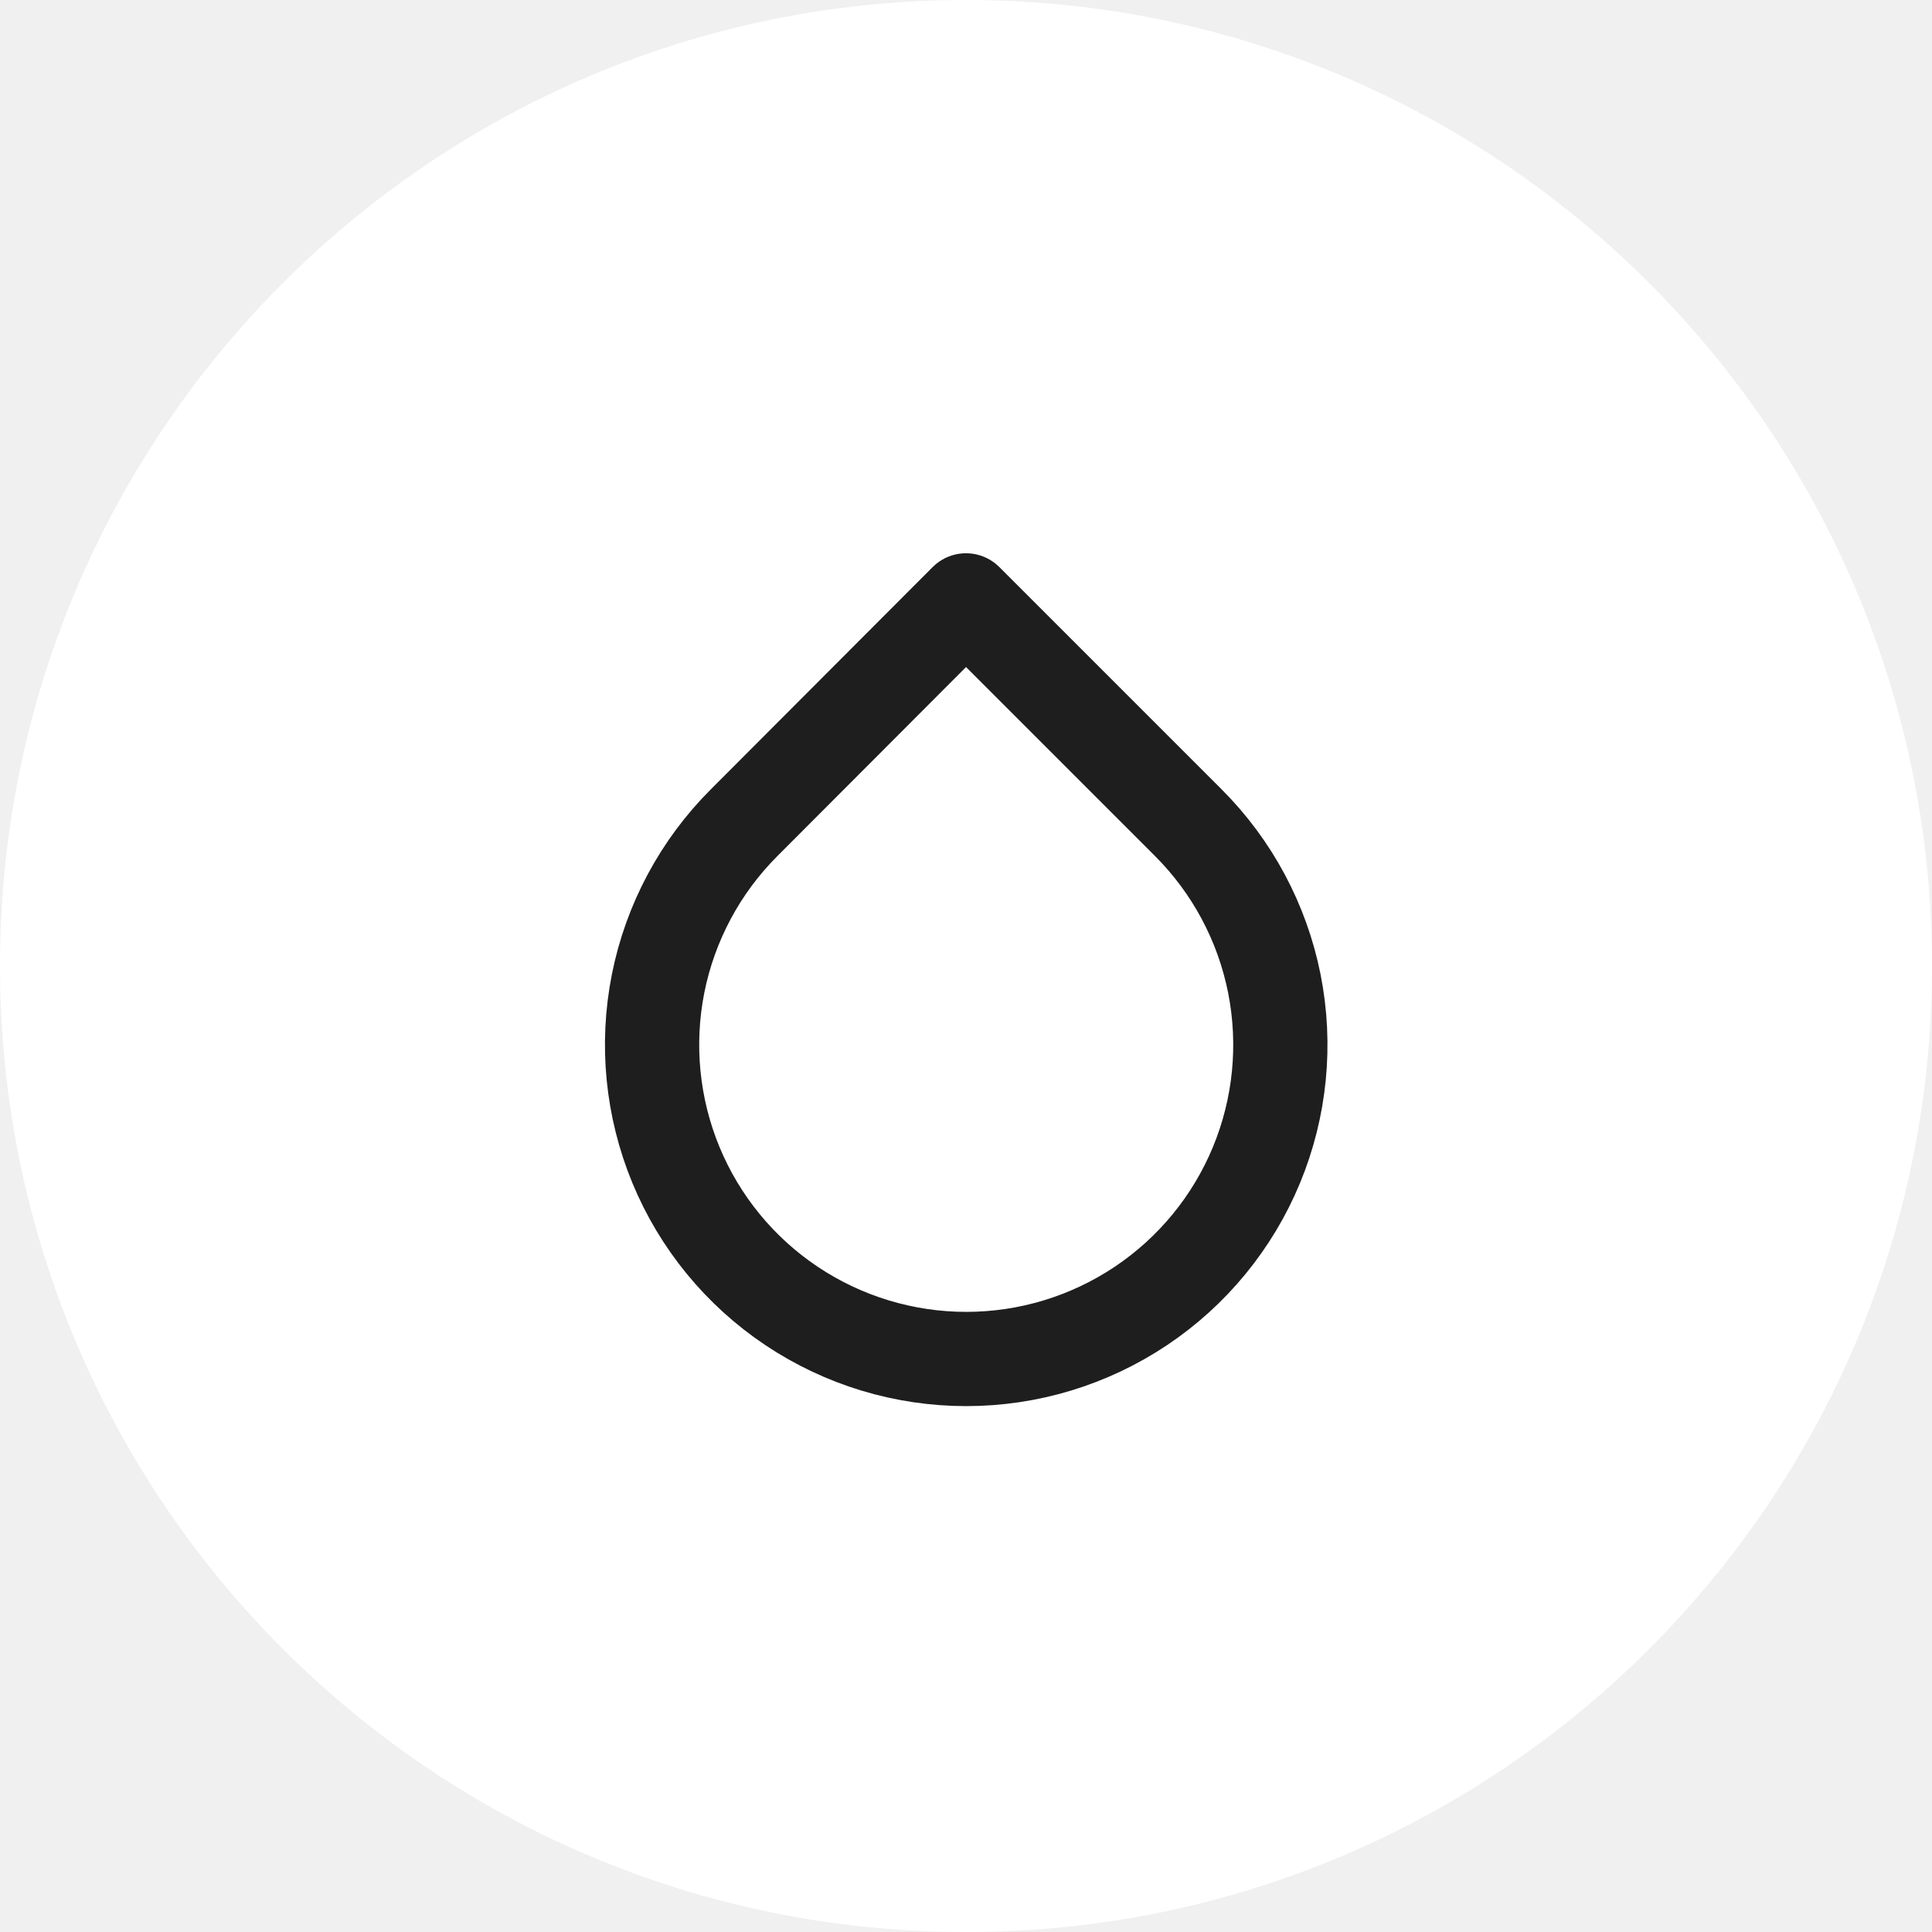
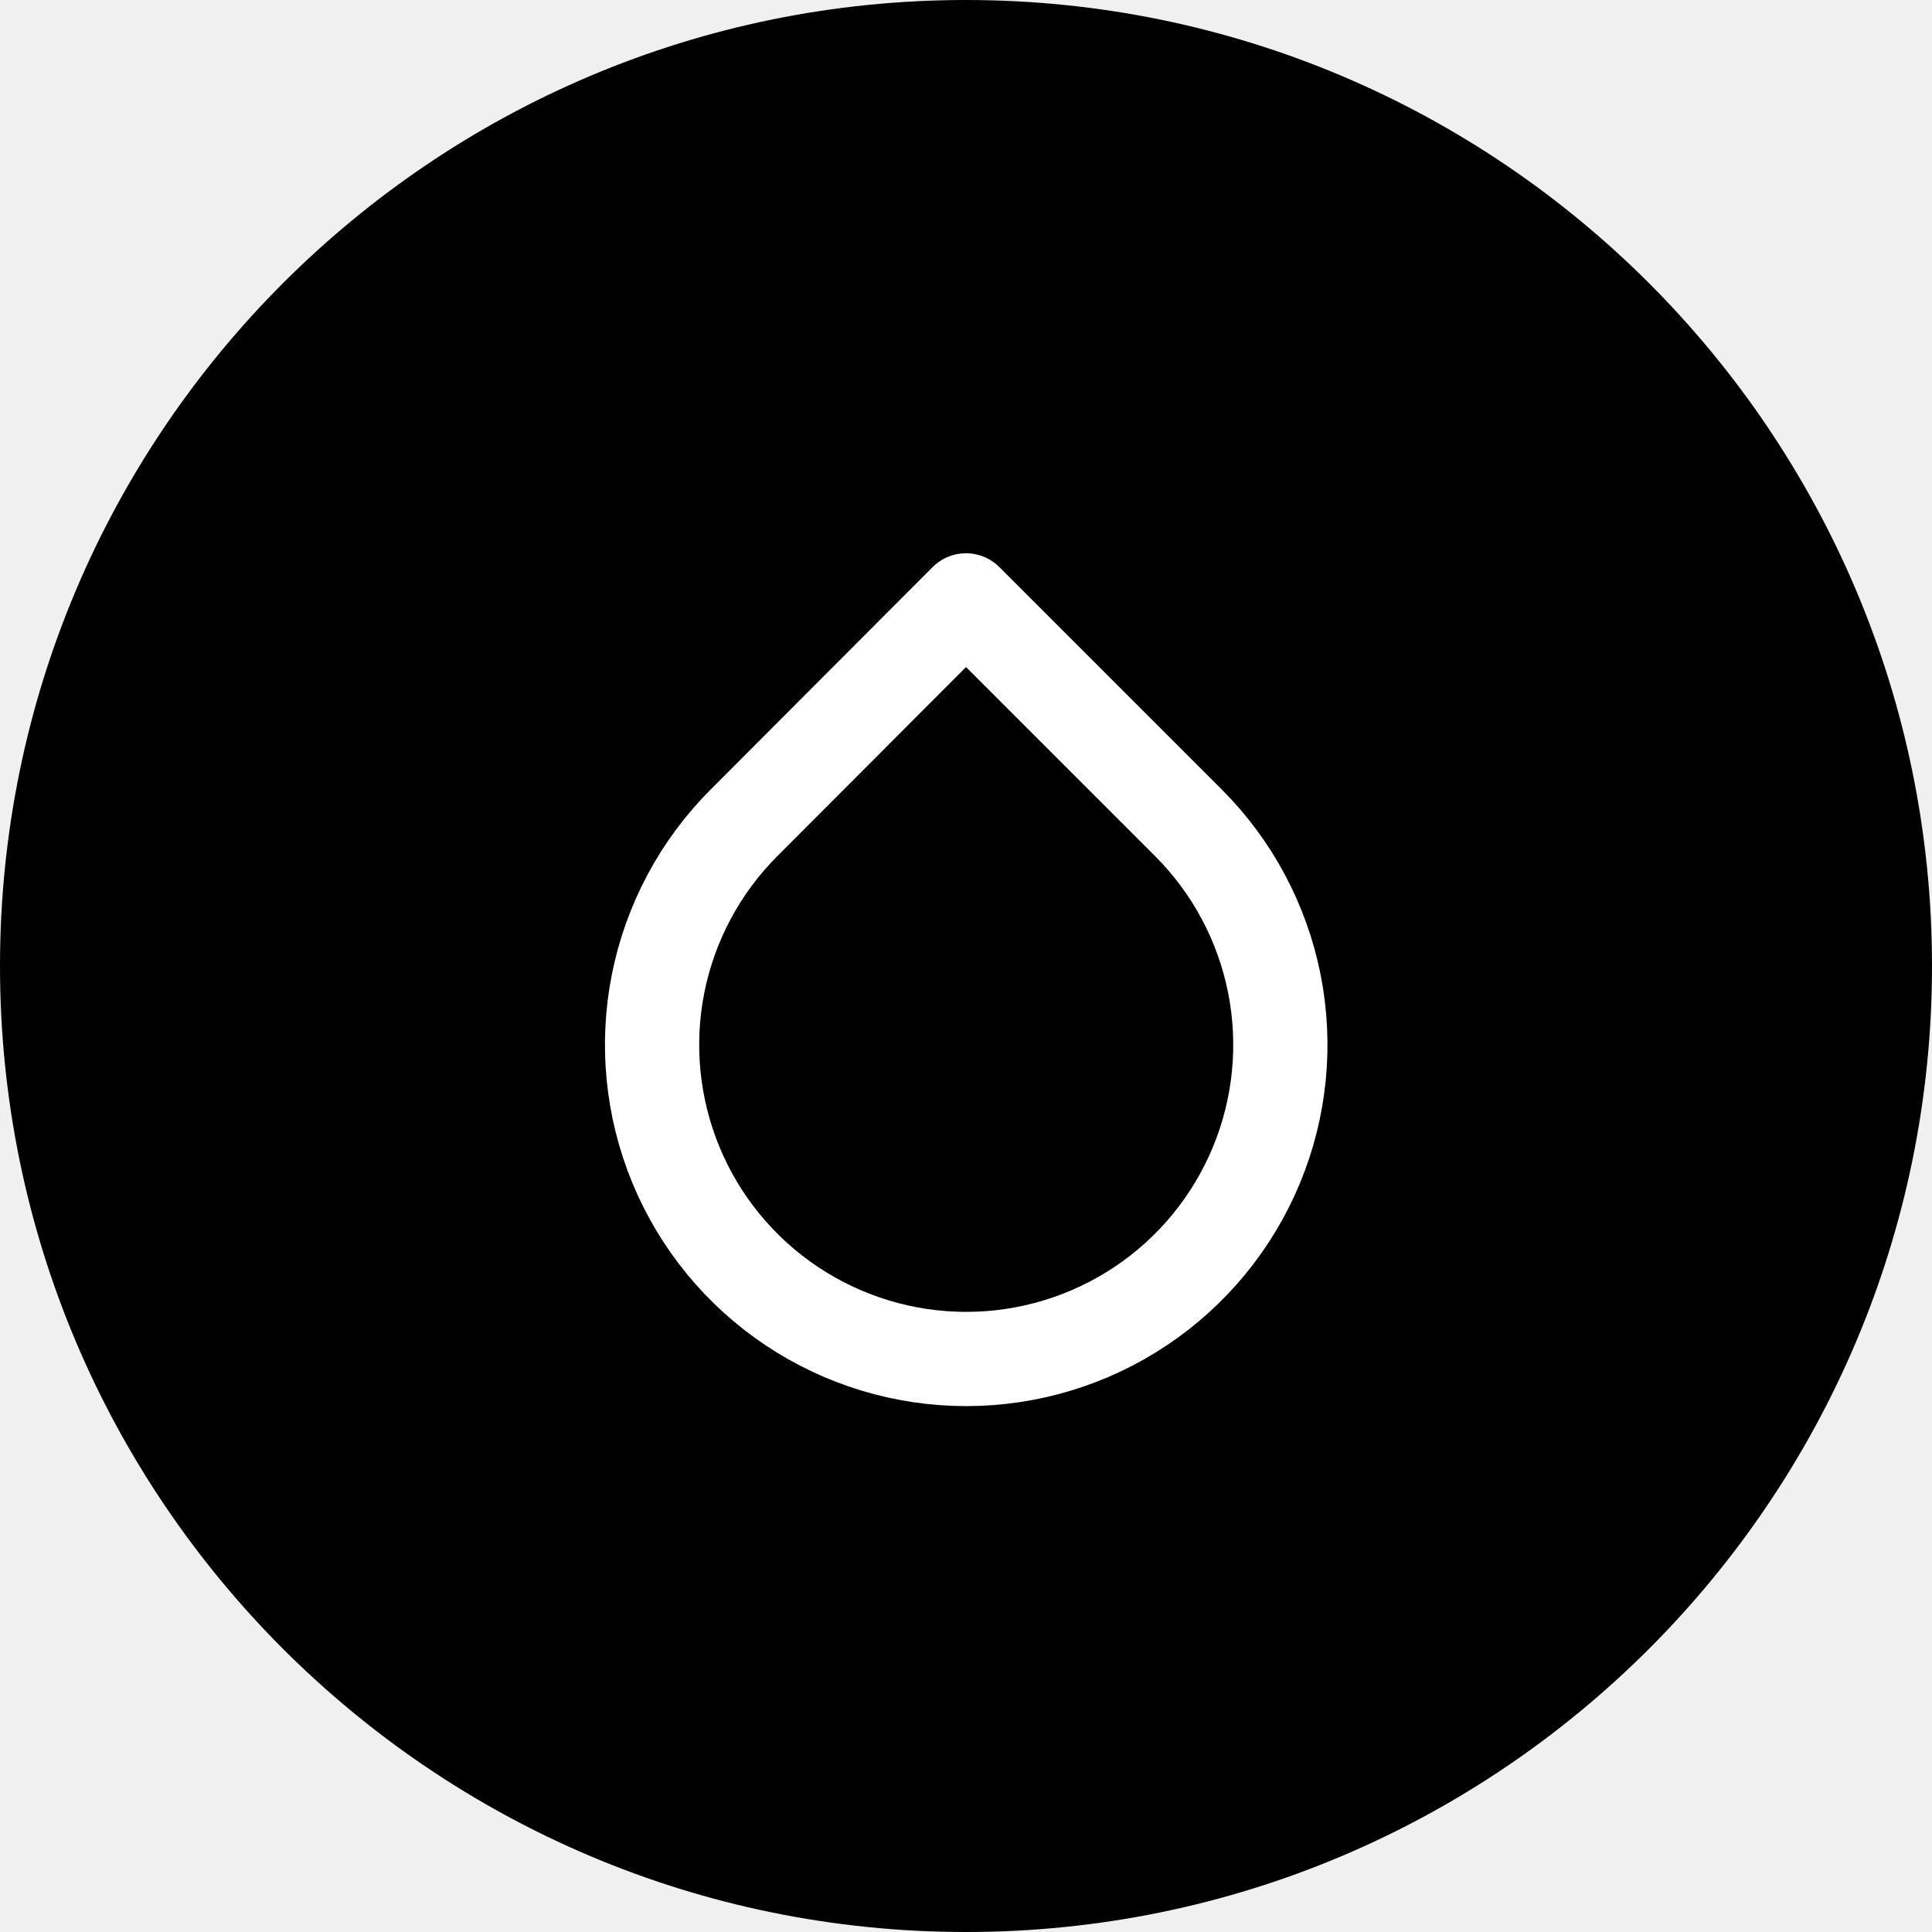
- <svg xmlns="http://www.w3.org/2000/svg" width="41" height="41" viewBox="0 0 41 41" fill="none">
-   <rect width="41" height="41" rx="20.5" fill="white" />
-   <path d="M20.5 12.741L25.217 17.458C26.15 18.39 26.785 19.578 27.043 20.871C27.3 22.165 27.169 23.505 26.664 24.724C26.16 25.942 25.305 26.984 24.209 27.716C23.112 28.449 21.823 28.84 20.505 28.84C19.186 28.84 17.897 28.449 16.8 27.716C15.704 26.984 14.849 25.942 14.345 24.724C13.841 23.505 13.709 22.165 13.966 20.871C14.224 19.578 14.859 18.39 15.792 17.458L20.5 12.741Z" stroke="#1E1E1E" stroke-width="2" stroke-linecap="round" stroke-linejoin="round" />
+ <svg xmlns="http://www.w3.org/2000/svg" width="100%" height="100%" viewBox="0 0 41 41" version="1.1" xml:space="preserve" style="fill-rule:evenodd;clip-rule:evenodd;stroke-linecap:round;stroke-linejoin:round;">
+   <path d="M41,20.5C41,9.186 31.814,0 20.5,0C9.186,0 0,9.186 0,20.5C0,31.814 9.186,41 20.5,41C31.814,41 41,31.814 41,20.5Z" />
+   <path d="M20.5,12.741L25.217,17.458C26.15,18.39 26.785,19.578 27.043,20.871C27.3,22.165 27.169,23.505 26.664,24.724C26.16,25.942 25.305,26.984 24.209,27.716C23.112,28.449 21.823,28.84 20.505,28.84C19.186,28.84 17.897,28.449 16.8,27.716C15.704,26.984 14.849,25.942 14.345,24.724C13.841,23.505 13.709,22.165 13.966,20.871C14.224,19.578 14.859,18.39 15.792,17.458L20.5,12.741Z" style="fill:none;fill-rule:nonzero;stroke:white;stroke-width:2px;" />
</svg>
